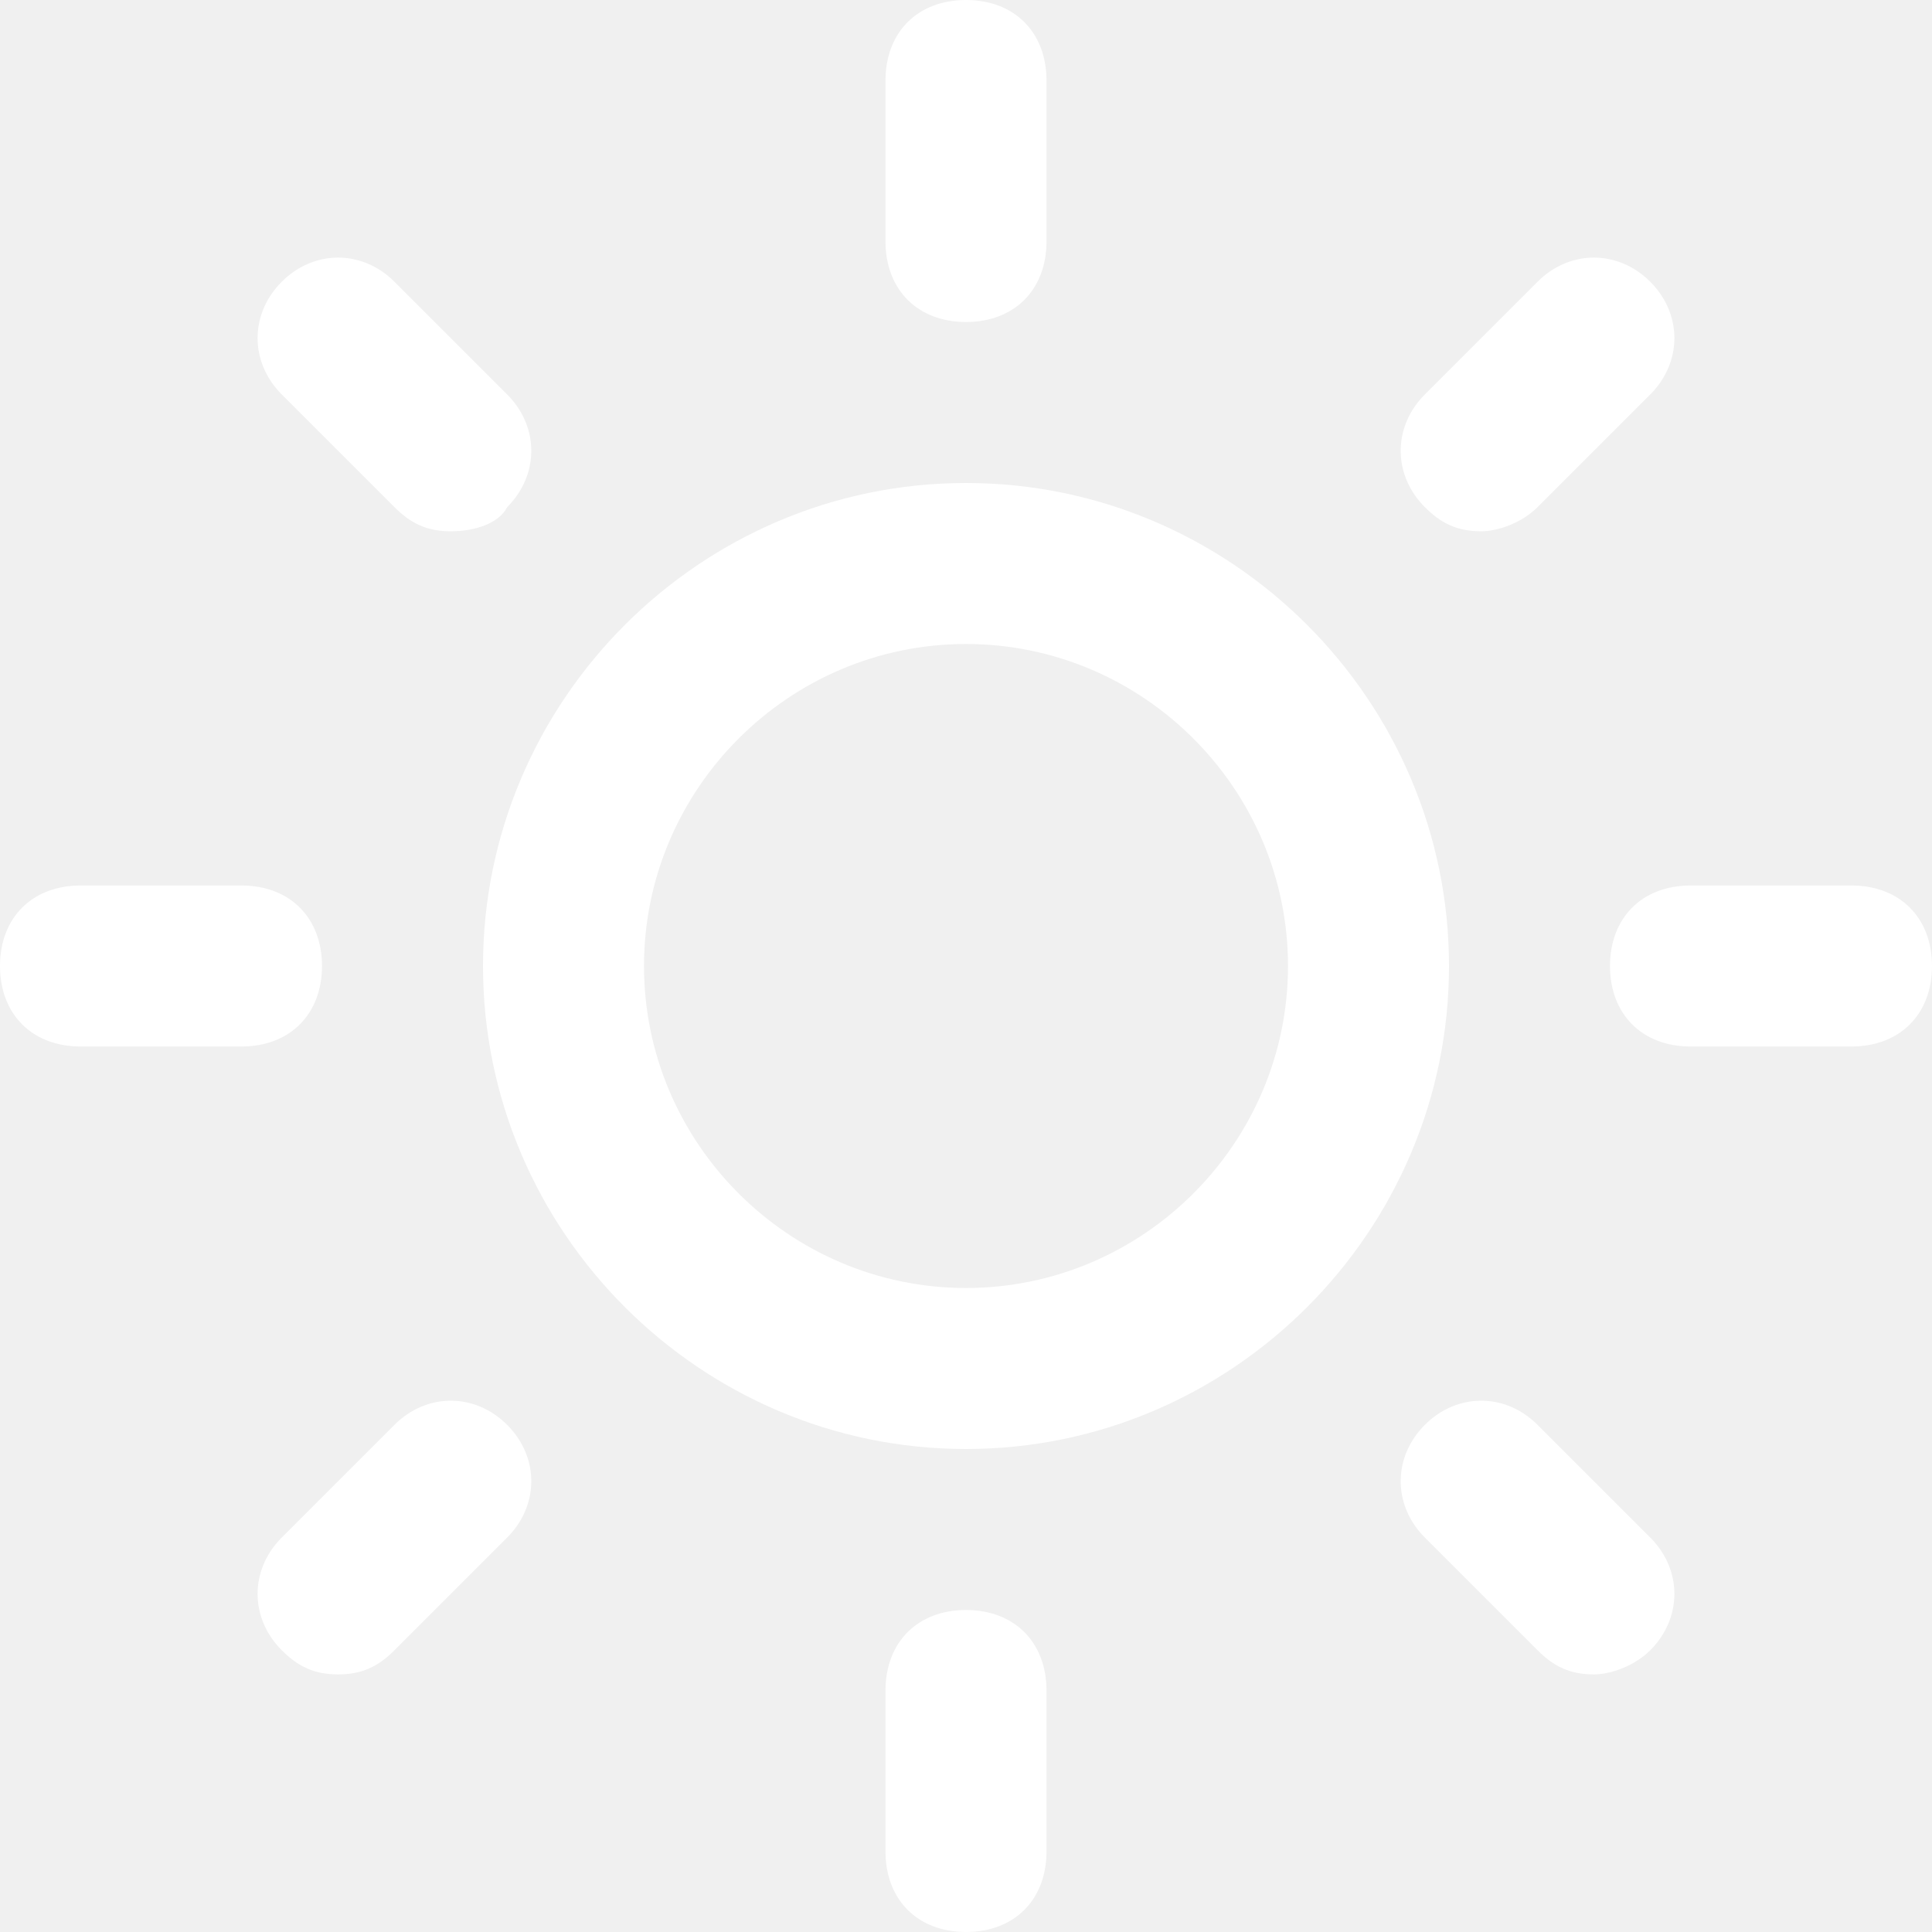
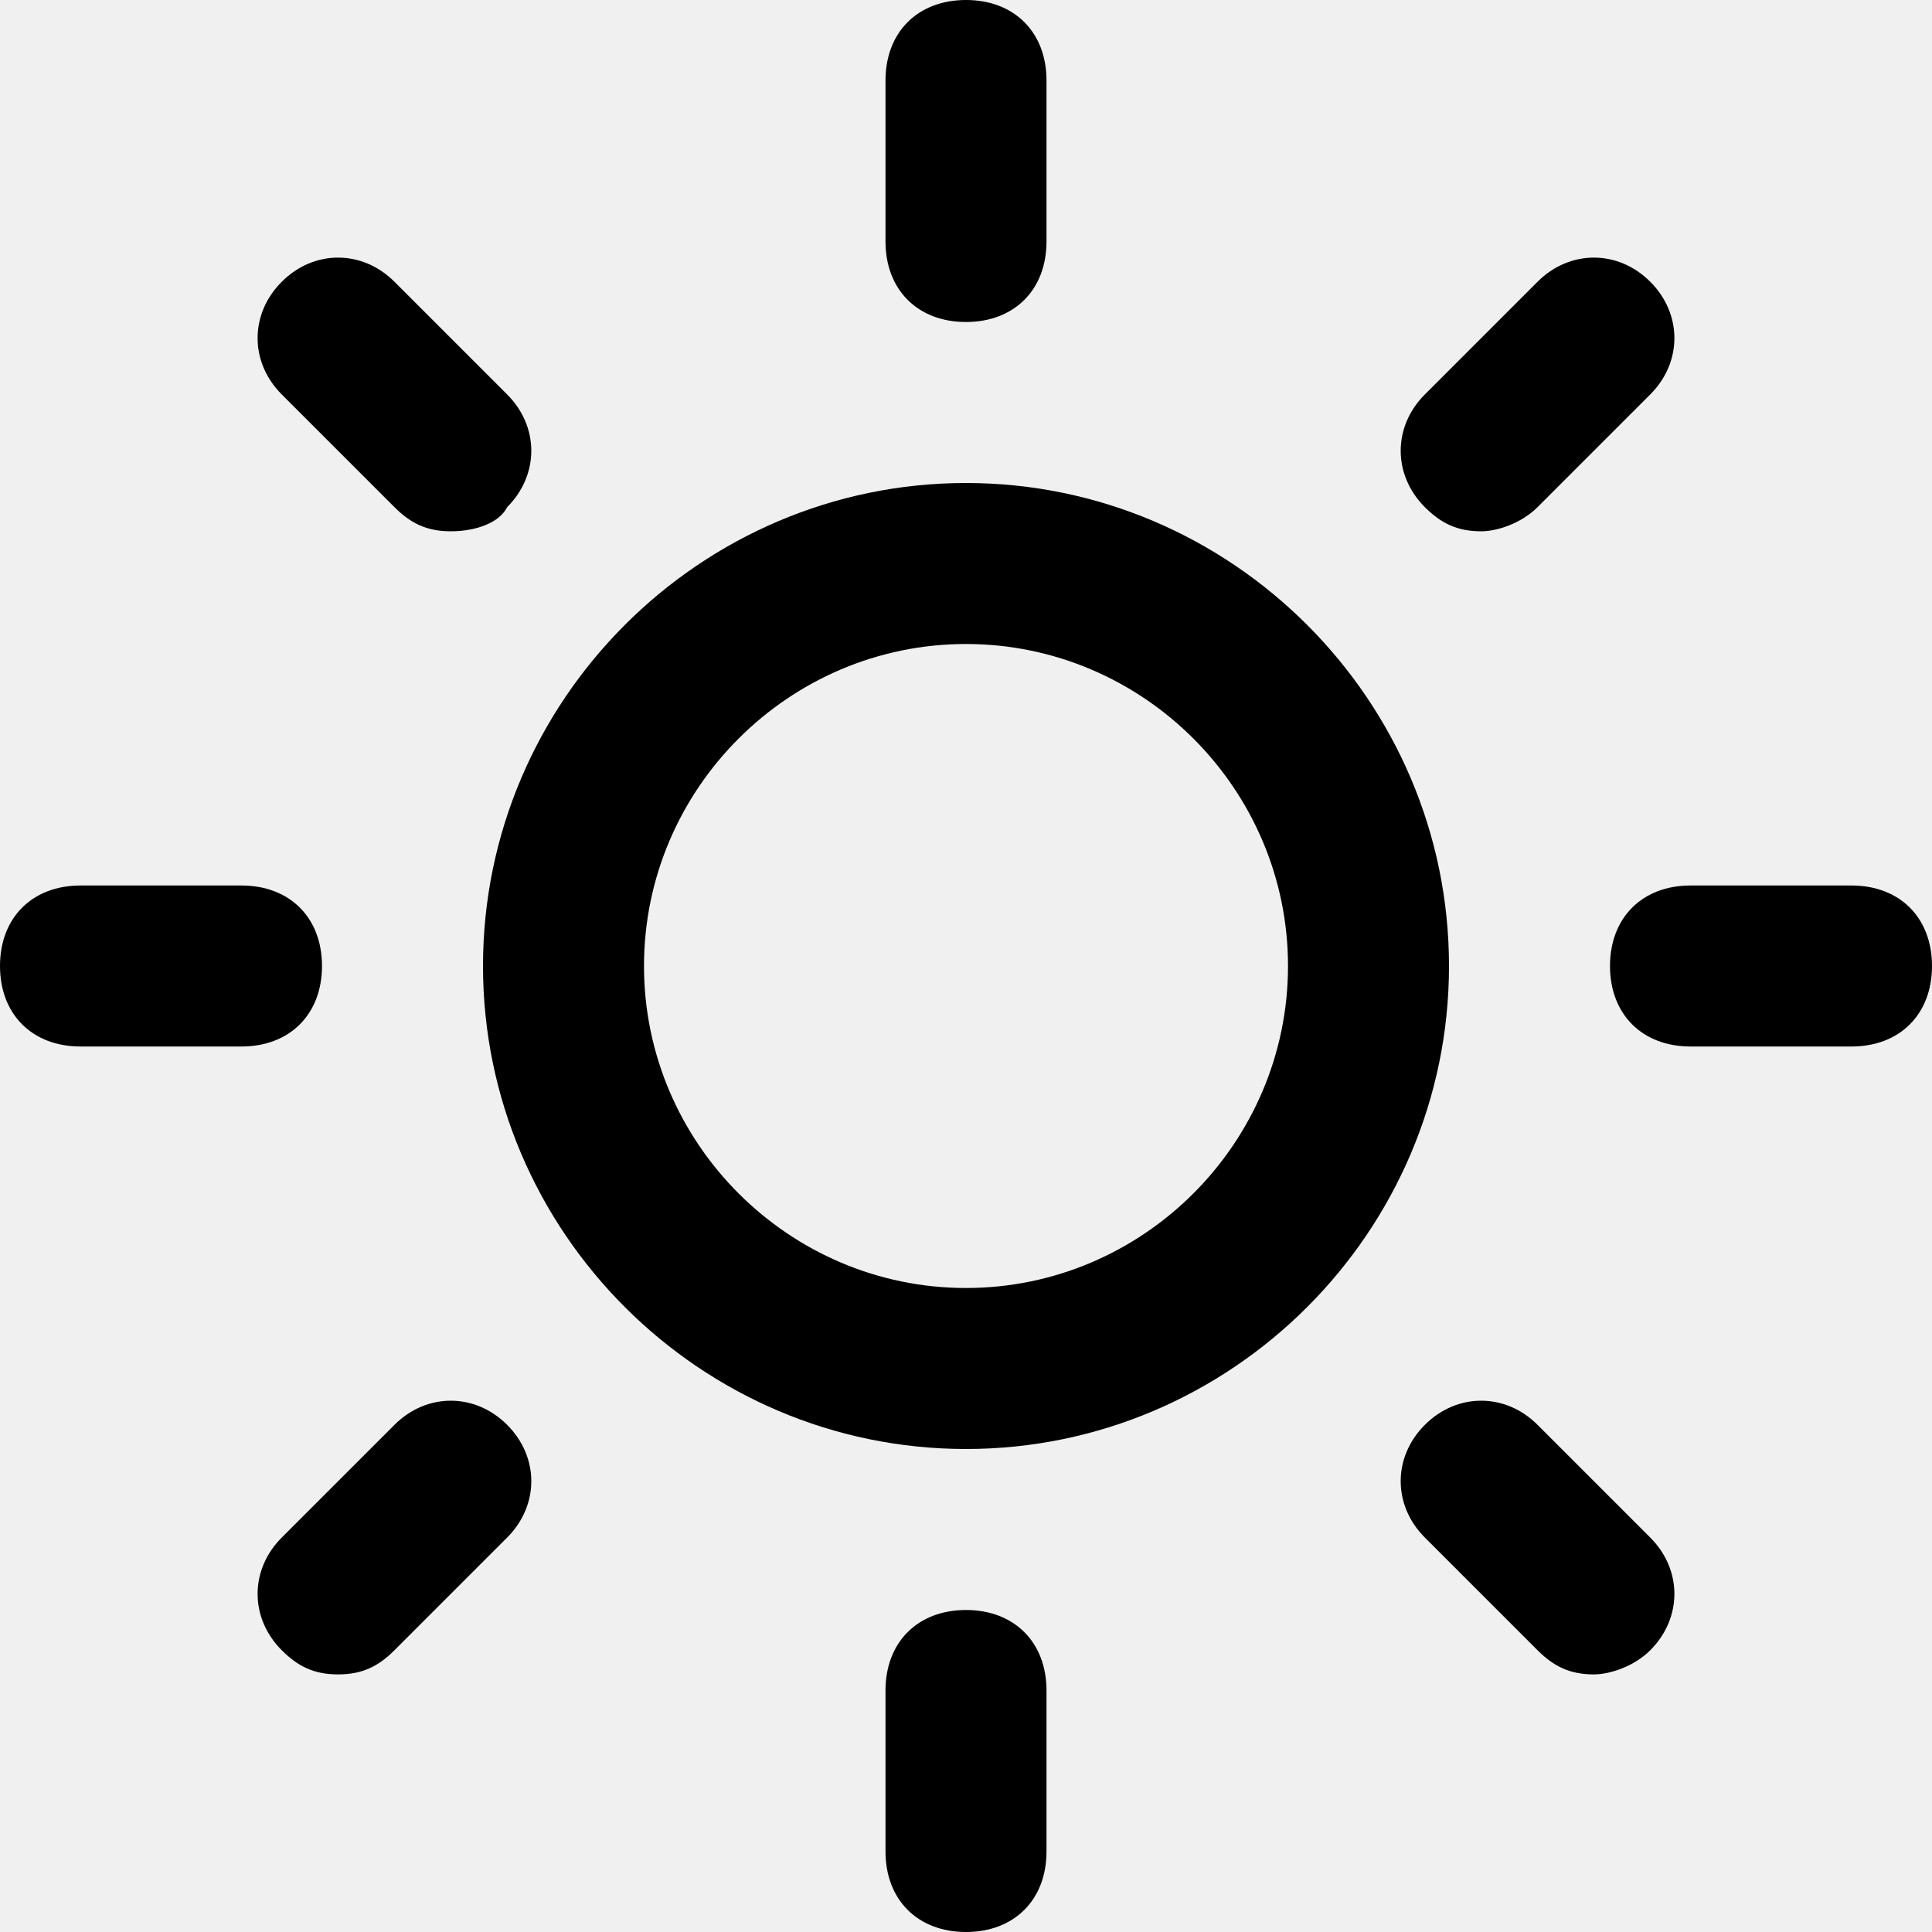
<svg xmlns="http://www.w3.org/2000/svg" aria-hidden="true" focusable="false" viewBox="0 0 24 24">
-   <path d="M12,18c-3.3,0-6-2.7-6-6s2.7-6,6-6s6,2.7,6,6S15.3,18,12,18zM12,8c-2.2,0-4,1.8-4,4c0,2.2,1.8,4,4,4c2.2,0,4-1.8,4-4C16,9.8,14.2,8,12,8z" fill="#fff" />
-   <path d="M12,4c-0.6,0-1-0.4-1-1V1c0-0.6,0.4-1,1-1s1,0.4,1,1v2C13,3.6,12.6,4,12,4z" fill="#fff" />
-   <path d="M12,24c-0.6,0-1-0.4-1-1v-2c0-0.6,0.4-1,1-1s1,0.4,1,1v2C13,23.6,12.6,24,12,24z" fill="#fff" />
-   <path d="M5.6,6.6c-0.3,0-0.5-0.1-0.7-0.3L3.5,4.9c-0.4-0.4-0.4-1,0-1.4s1-0.4,1.4,0l1.4,1.4c0.4,0.4,0.4,1,0,1.4C6.2,6.5,5.9,6.6,5.6,6.6z" fill="#fff" />
-   <path d="M19.8,20.8c-0.3,0-0.5-0.1-0.7-0.3l-1.4-1.4c-0.4-0.4-0.4-1,0-1.4s1-0.4,1.4,0l1.4,1.4c0.4,0.4,0.4,1,0,1.4C20.3,20.7,20,20.8,19.8,20.8z" fill="#fff" />
-   <path d="M3,13H1c-0.6,0-1-0.4-1-1s0.4-1,1-1h2c0.6,0,1,0.4,1,1S3.6,13,3,13z" fill="#fff" />
-   <path d="M23,13h-2c-0.6,0-1-0.4-1-1s0.4-1,1-1h2c0.6,0,1,0.4,1,1S23.6,13,23,13z" fill="#fff" />
-   <path d="M4.2,20.8c-0.3,0-0.5-0.1-0.7-0.3c-0.4-0.4-0.4-1,0-1.4l1.4-1.4c0.4-0.4,1-0.4,1.4,0s0.4,1,0,1.4l-1.4,1.4C4.7,20.7,4.5,20.8,4.2,20.8z" fill="#fff" />
-   <path d="M18.4,6.6c-0.3,0-0.5-0.1-0.7-0.3c-0.4-0.4-0.4-1,0-1.4l1.4-1.4c0.4-0.4,1-0.4,1.4,0s0.4,1,0,1.4l-1.4,1.4C18.9,6.5,18.6,6.6,18.4,6.6z" fill="#fff" />
+   <path d="M12,18c-3.3,0-6-2.7-6-6s2.7-6,6-6s6,2.7,6,6S15.3,18,12,18zM12,8c-2.2,0-4,1.8-4,4c0,2.2,1.8,4,4,4c2.2,0,4-1.8,4-4C16,9.8,14.2,8,12,8z" fill="#000" />
+   <path d="M12,4c-0.6,0-1-0.4-1-1V1c0-0.6,0.4-1,1-1s1,0.4,1,1v2C13,3.6,12.6,4,12,4z" fill="#000" />
+   <path d="M12,24c-0.6,0-1-0.4-1-1v-2c0-0.6,0.4-1,1-1s1,0.4,1,1v2C13,23.6,12.6,24,12,24z" fill="#000" />
+   <path d="M5.6,6.6c-0.3,0-0.5-0.1-0.7-0.3L3.5,4.9c-0.4-0.4-0.4-1,0-1.4s1-0.4,1.4,0l1.4,1.4c0.4,0.4,0.4,1,0,1.4C6.2,6.5,5.9,6.6,5.6,6.6z" fill="#000" />
+   <path d="M19.8,20.8c-0.3,0-0.5-0.1-0.7-0.3l-1.4-1.4c-0.4-0.4-0.4-1,0-1.4s1-0.4,1.4,0l1.4,1.4c0.4,0.4,0.4,1,0,1.4C20.3,20.7,20,20.8,19.8,20.8z" fill="#000" />
+   <path d="M3,13H1c-0.6,0-1-0.4-1-1s0.4-1,1-1h2c0.6,0,1,0.4,1,1S3.6,13,3,13z" fill="#000" />
+   <path d="M23,13h-2c-0.6,0-1-0.4-1-1s0.4-1,1-1h2c0.6,0,1,0.4,1,1S23.6,13,23,13z" fill="#000" />
+   <path d="M4.2,20.8c-0.3,0-0.5-0.1-0.7-0.3c-0.4-0.4-0.4-1,0-1.4l1.4-1.4c0.4-0.4,1-0.4,1.4,0s0.4,1,0,1.4l-1.4,1.4C4.7,20.7,4.5,20.8,4.2,20.8z" fill="#000" />
+   <path d="M18.4,6.6c-0.3,0-0.5-0.1-0.7-0.3c-0.4-0.4-0.4-1,0-1.4l1.4-1.4c0.4-0.4,1-0.4,1.4,0s0.4,1,0,1.4l-1.4,1.4C18.9,6.5,18.6,6.6,18.4,6.6z" fill="#000" />
</svg>
